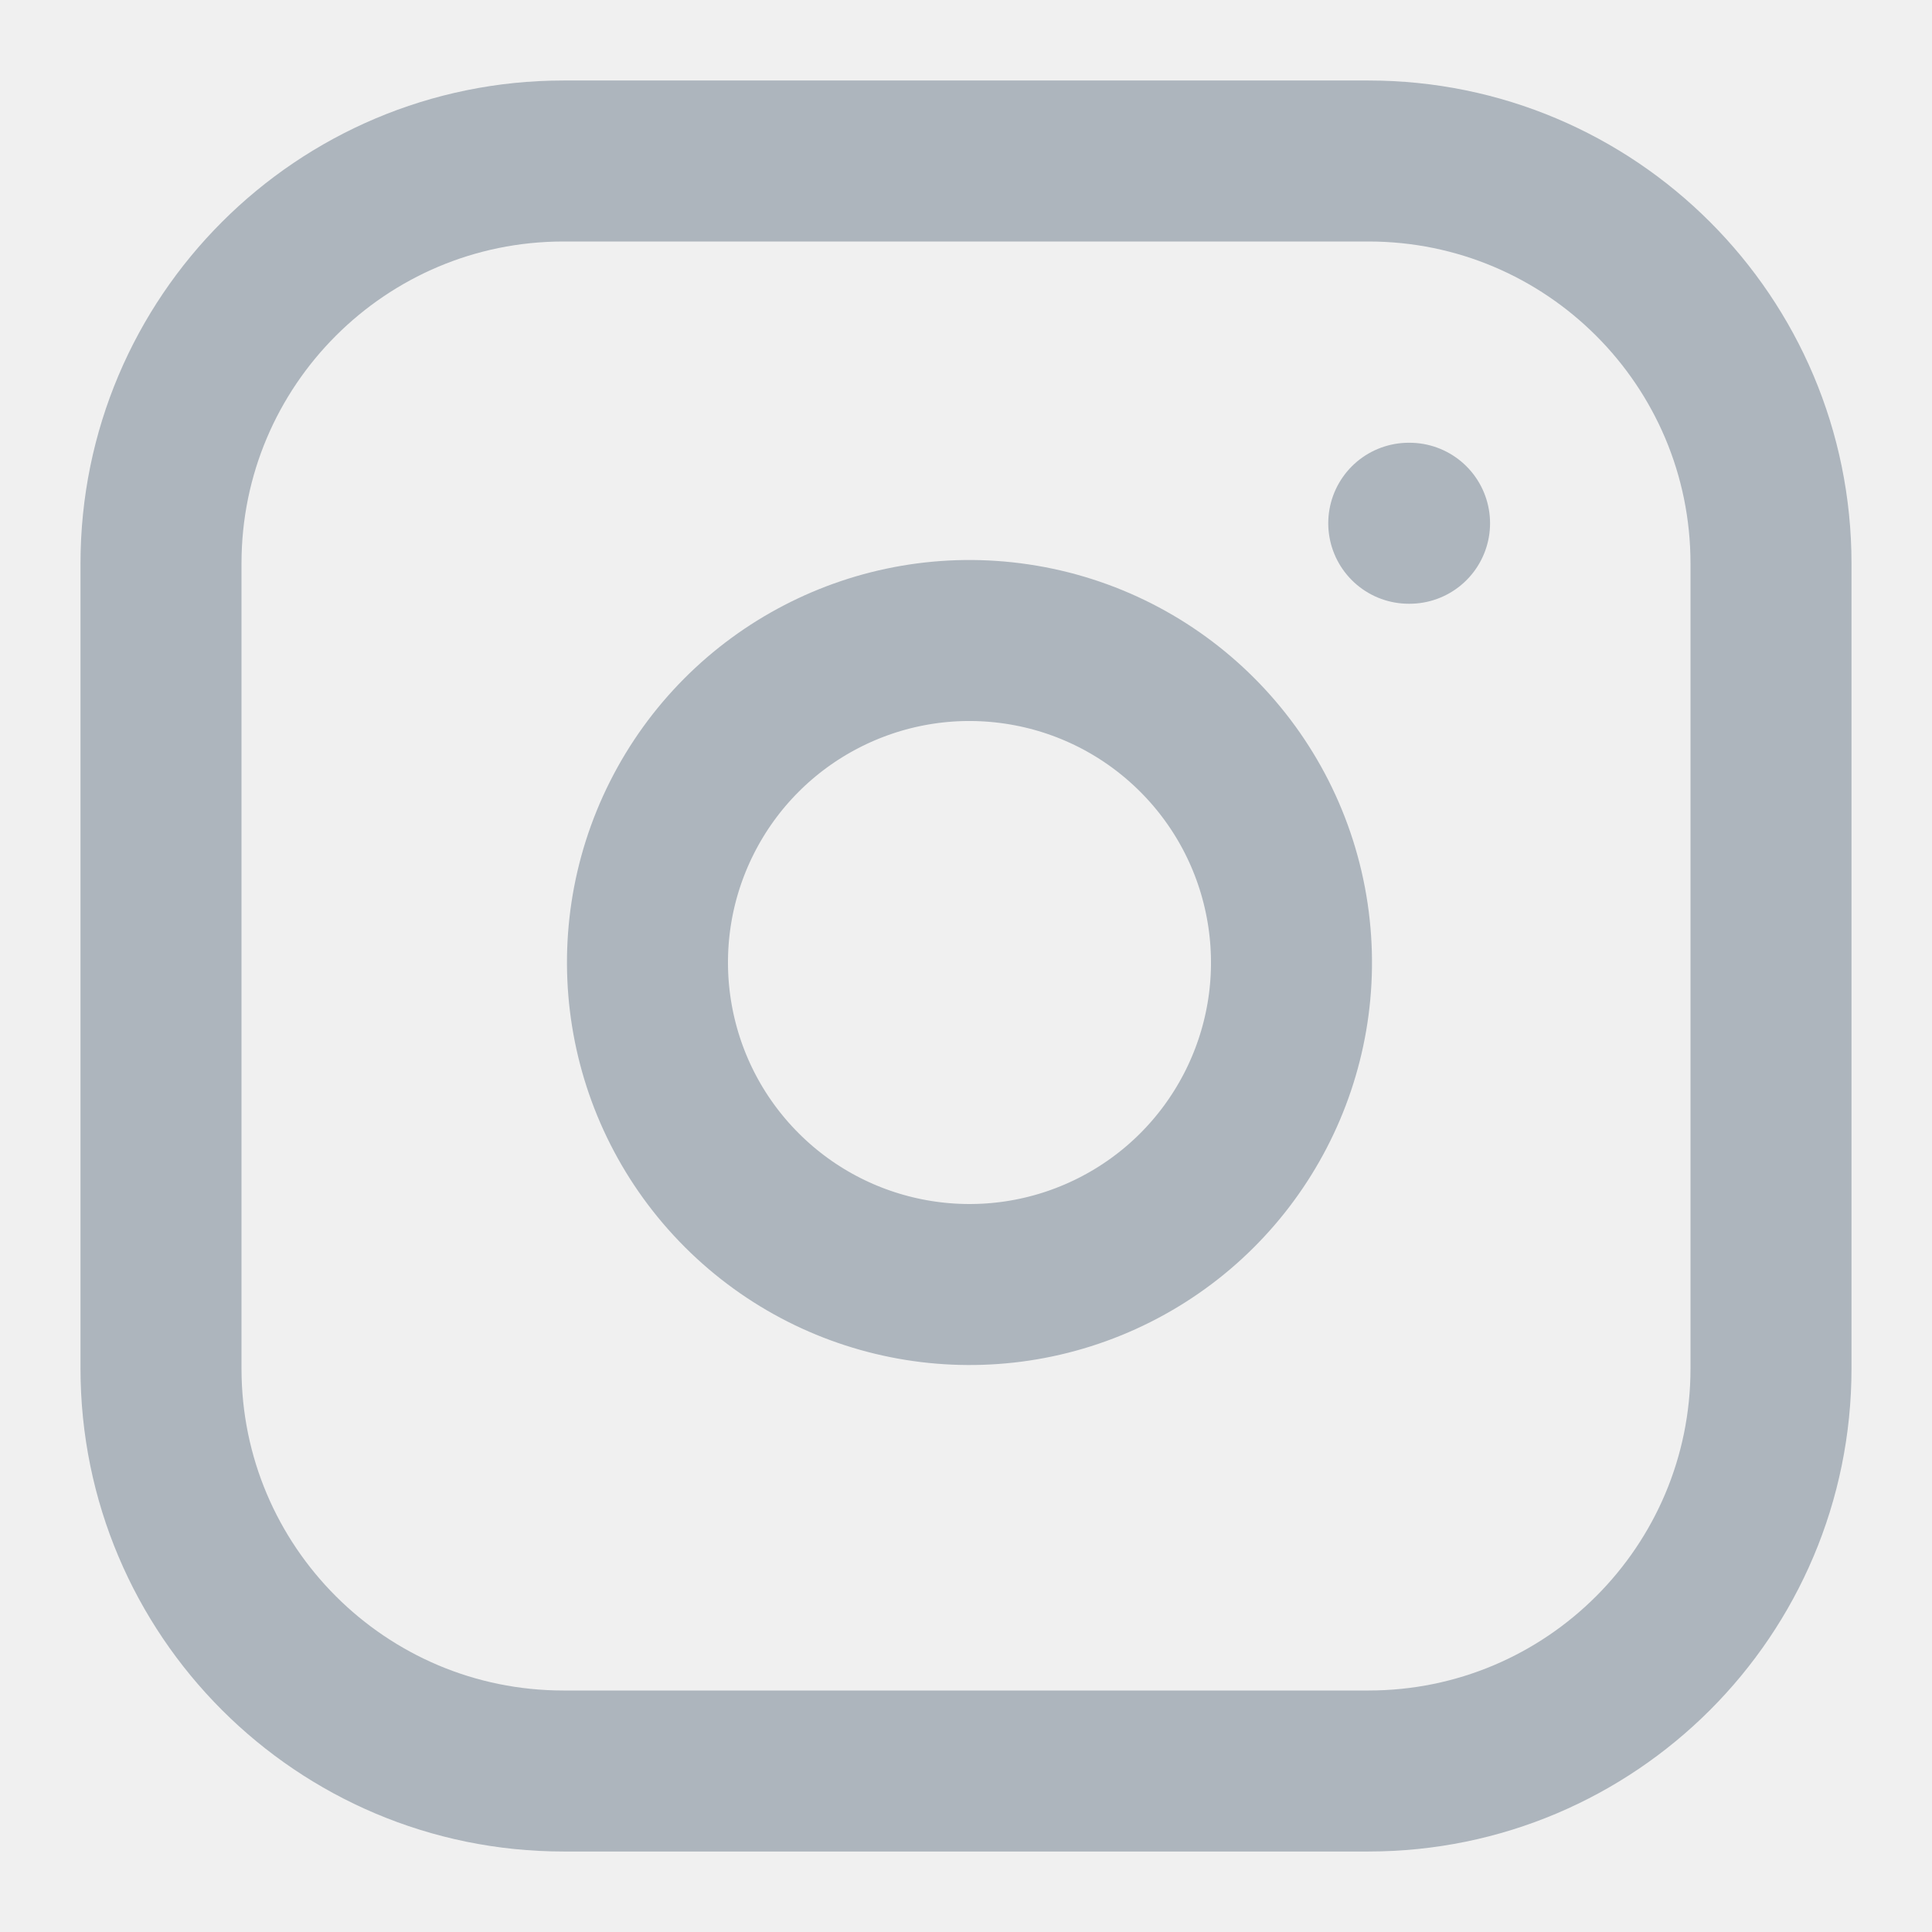
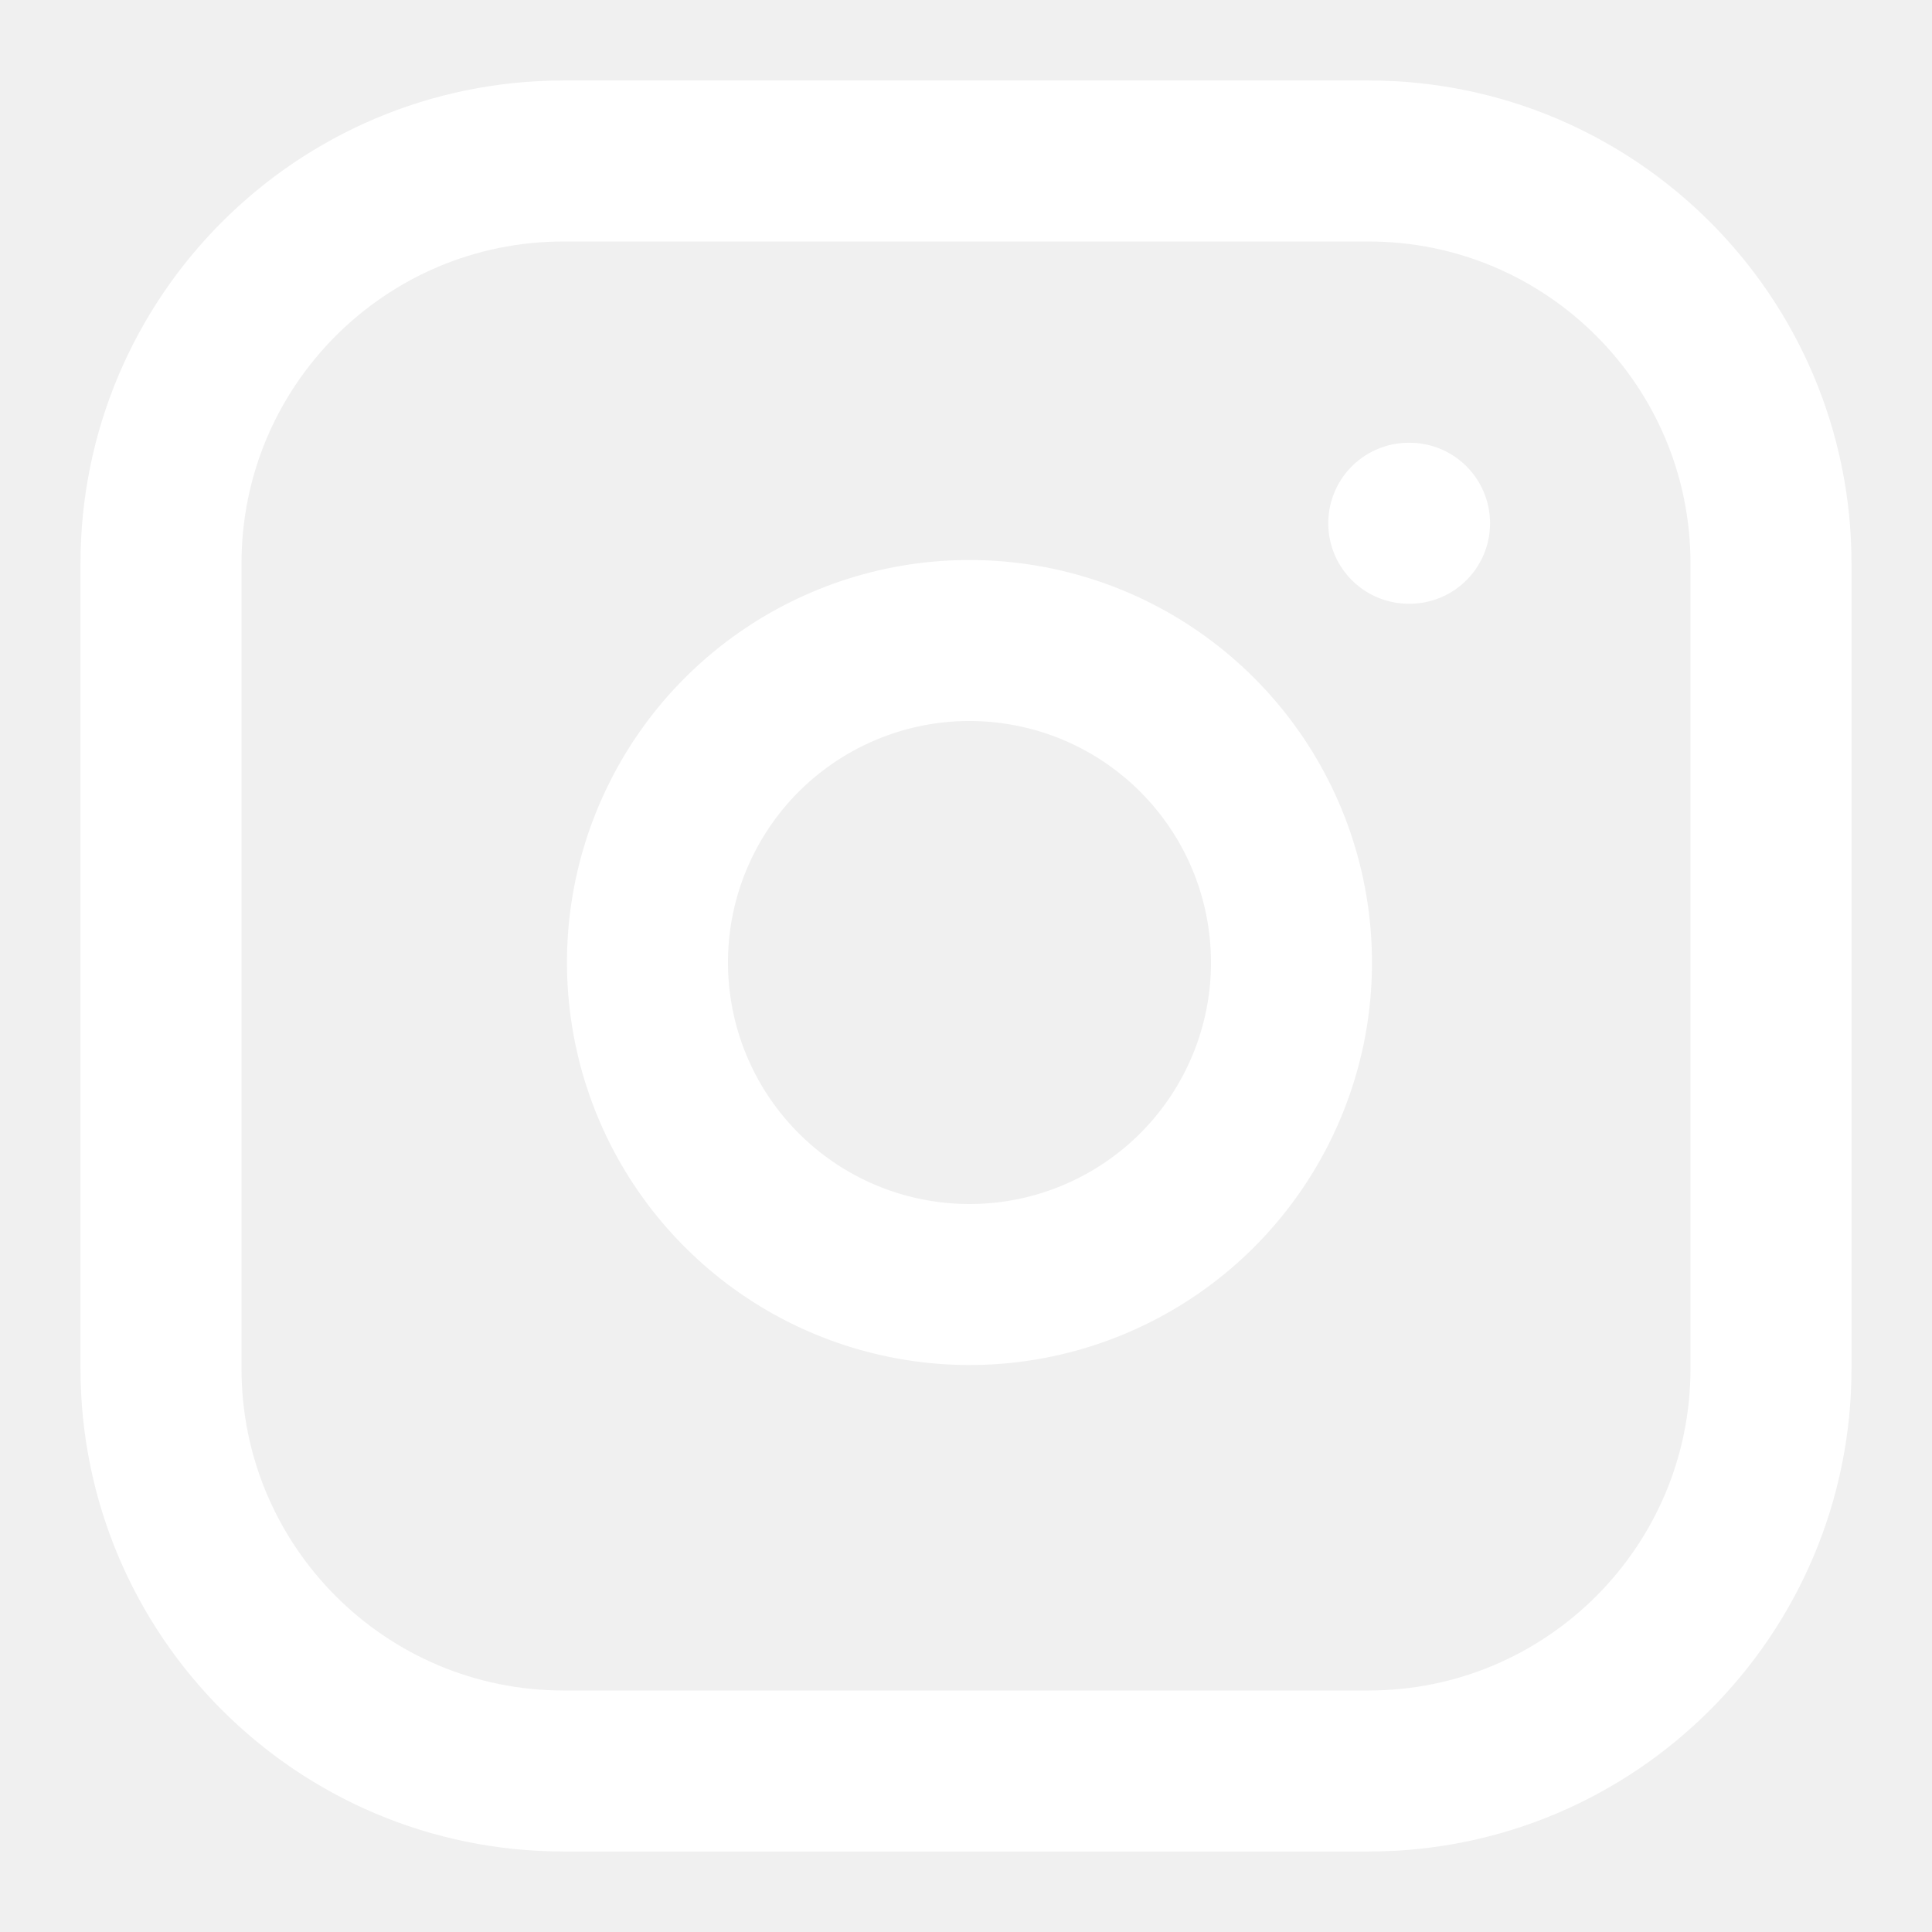
- <svg xmlns="http://www.w3.org/2000/svg" width="24" height="24" viewBox="0 0 24 24" fill="none" stroke="#adb5bd" stroke-width="2" stroke-linecap="round" stroke-linejoin="round" class="feather feather-instagram fea icon-sm">
+ <svg xmlns="http://www.w3.org/2000/svg" width="24" height="24" viewBox="0 0 24 24" fill="none" stroke="#ffffff" stroke-width="2" stroke-linecap="round" stroke-linejoin="round" class="feather feather-instagram fea icon-sm">
  <rect x="2" y="2" width="20" height="20" rx="5" ry="5" />
  <path d="M16 11.37A4 4 0 1 1 12.63 8 4 4 0 0 1 16 11.37z" />
  <line x1="17.5" y1="6.5" x2="17.51" y2="6.5" />
</svg>
